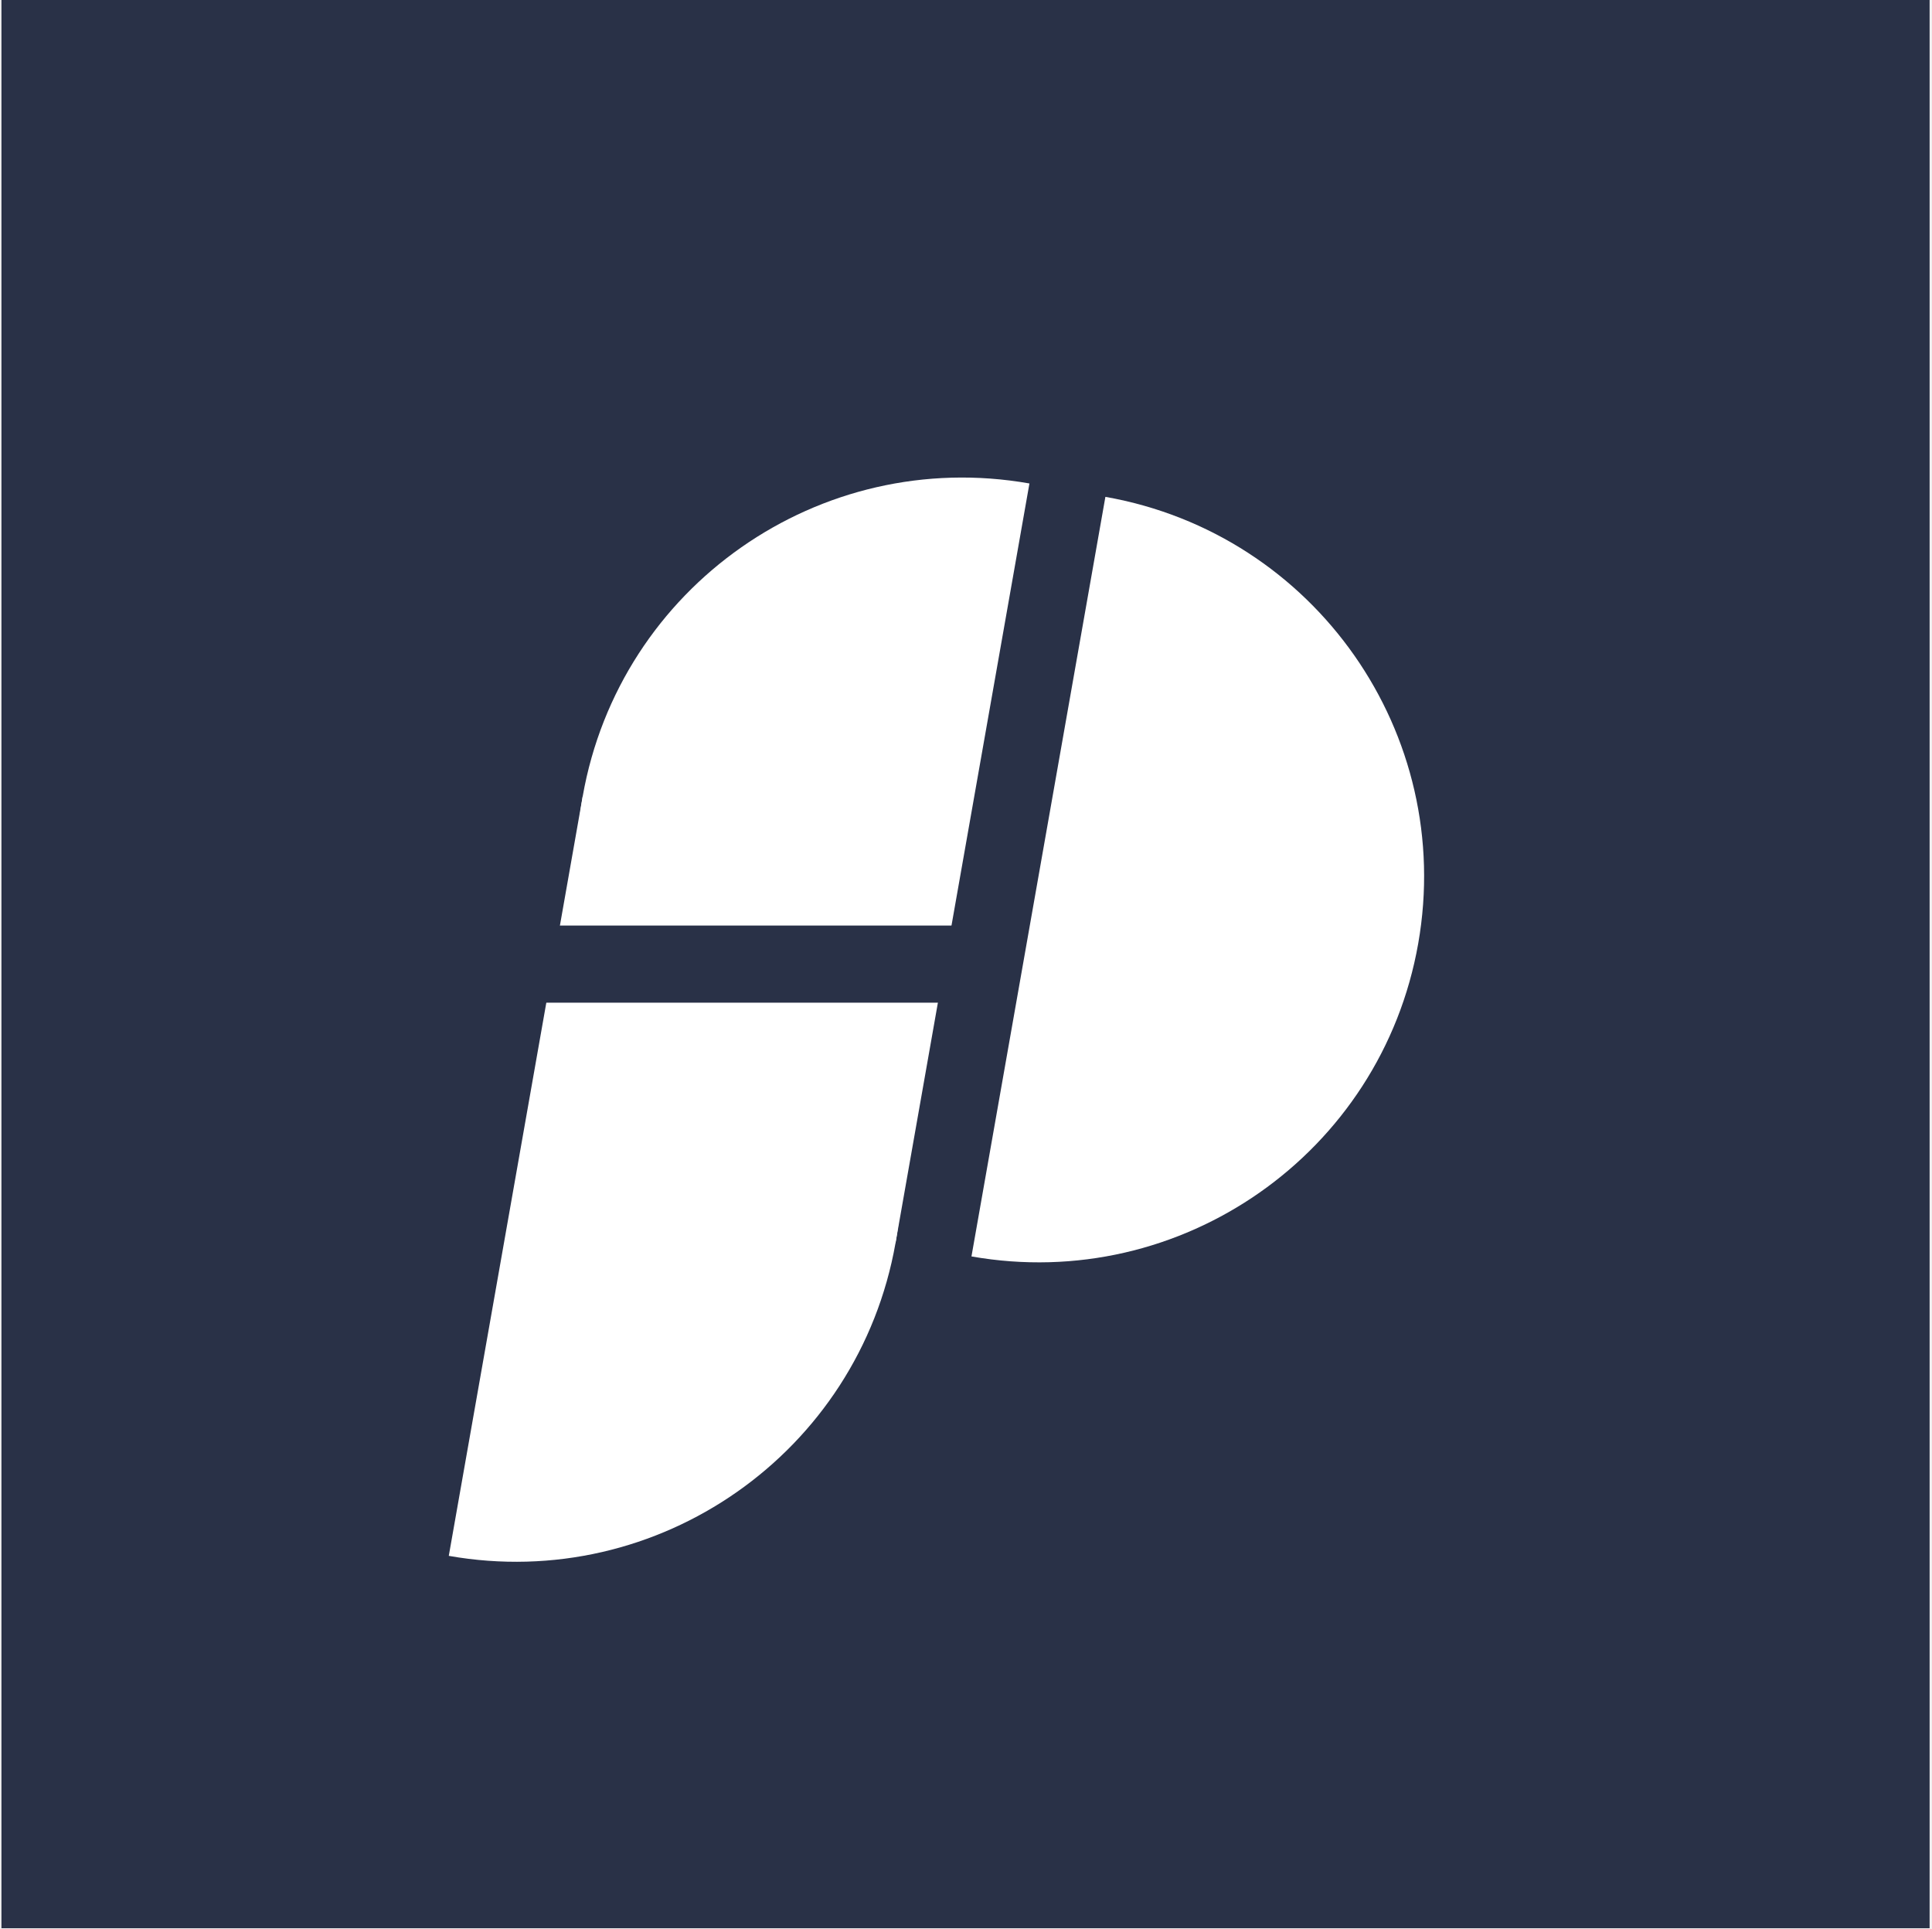
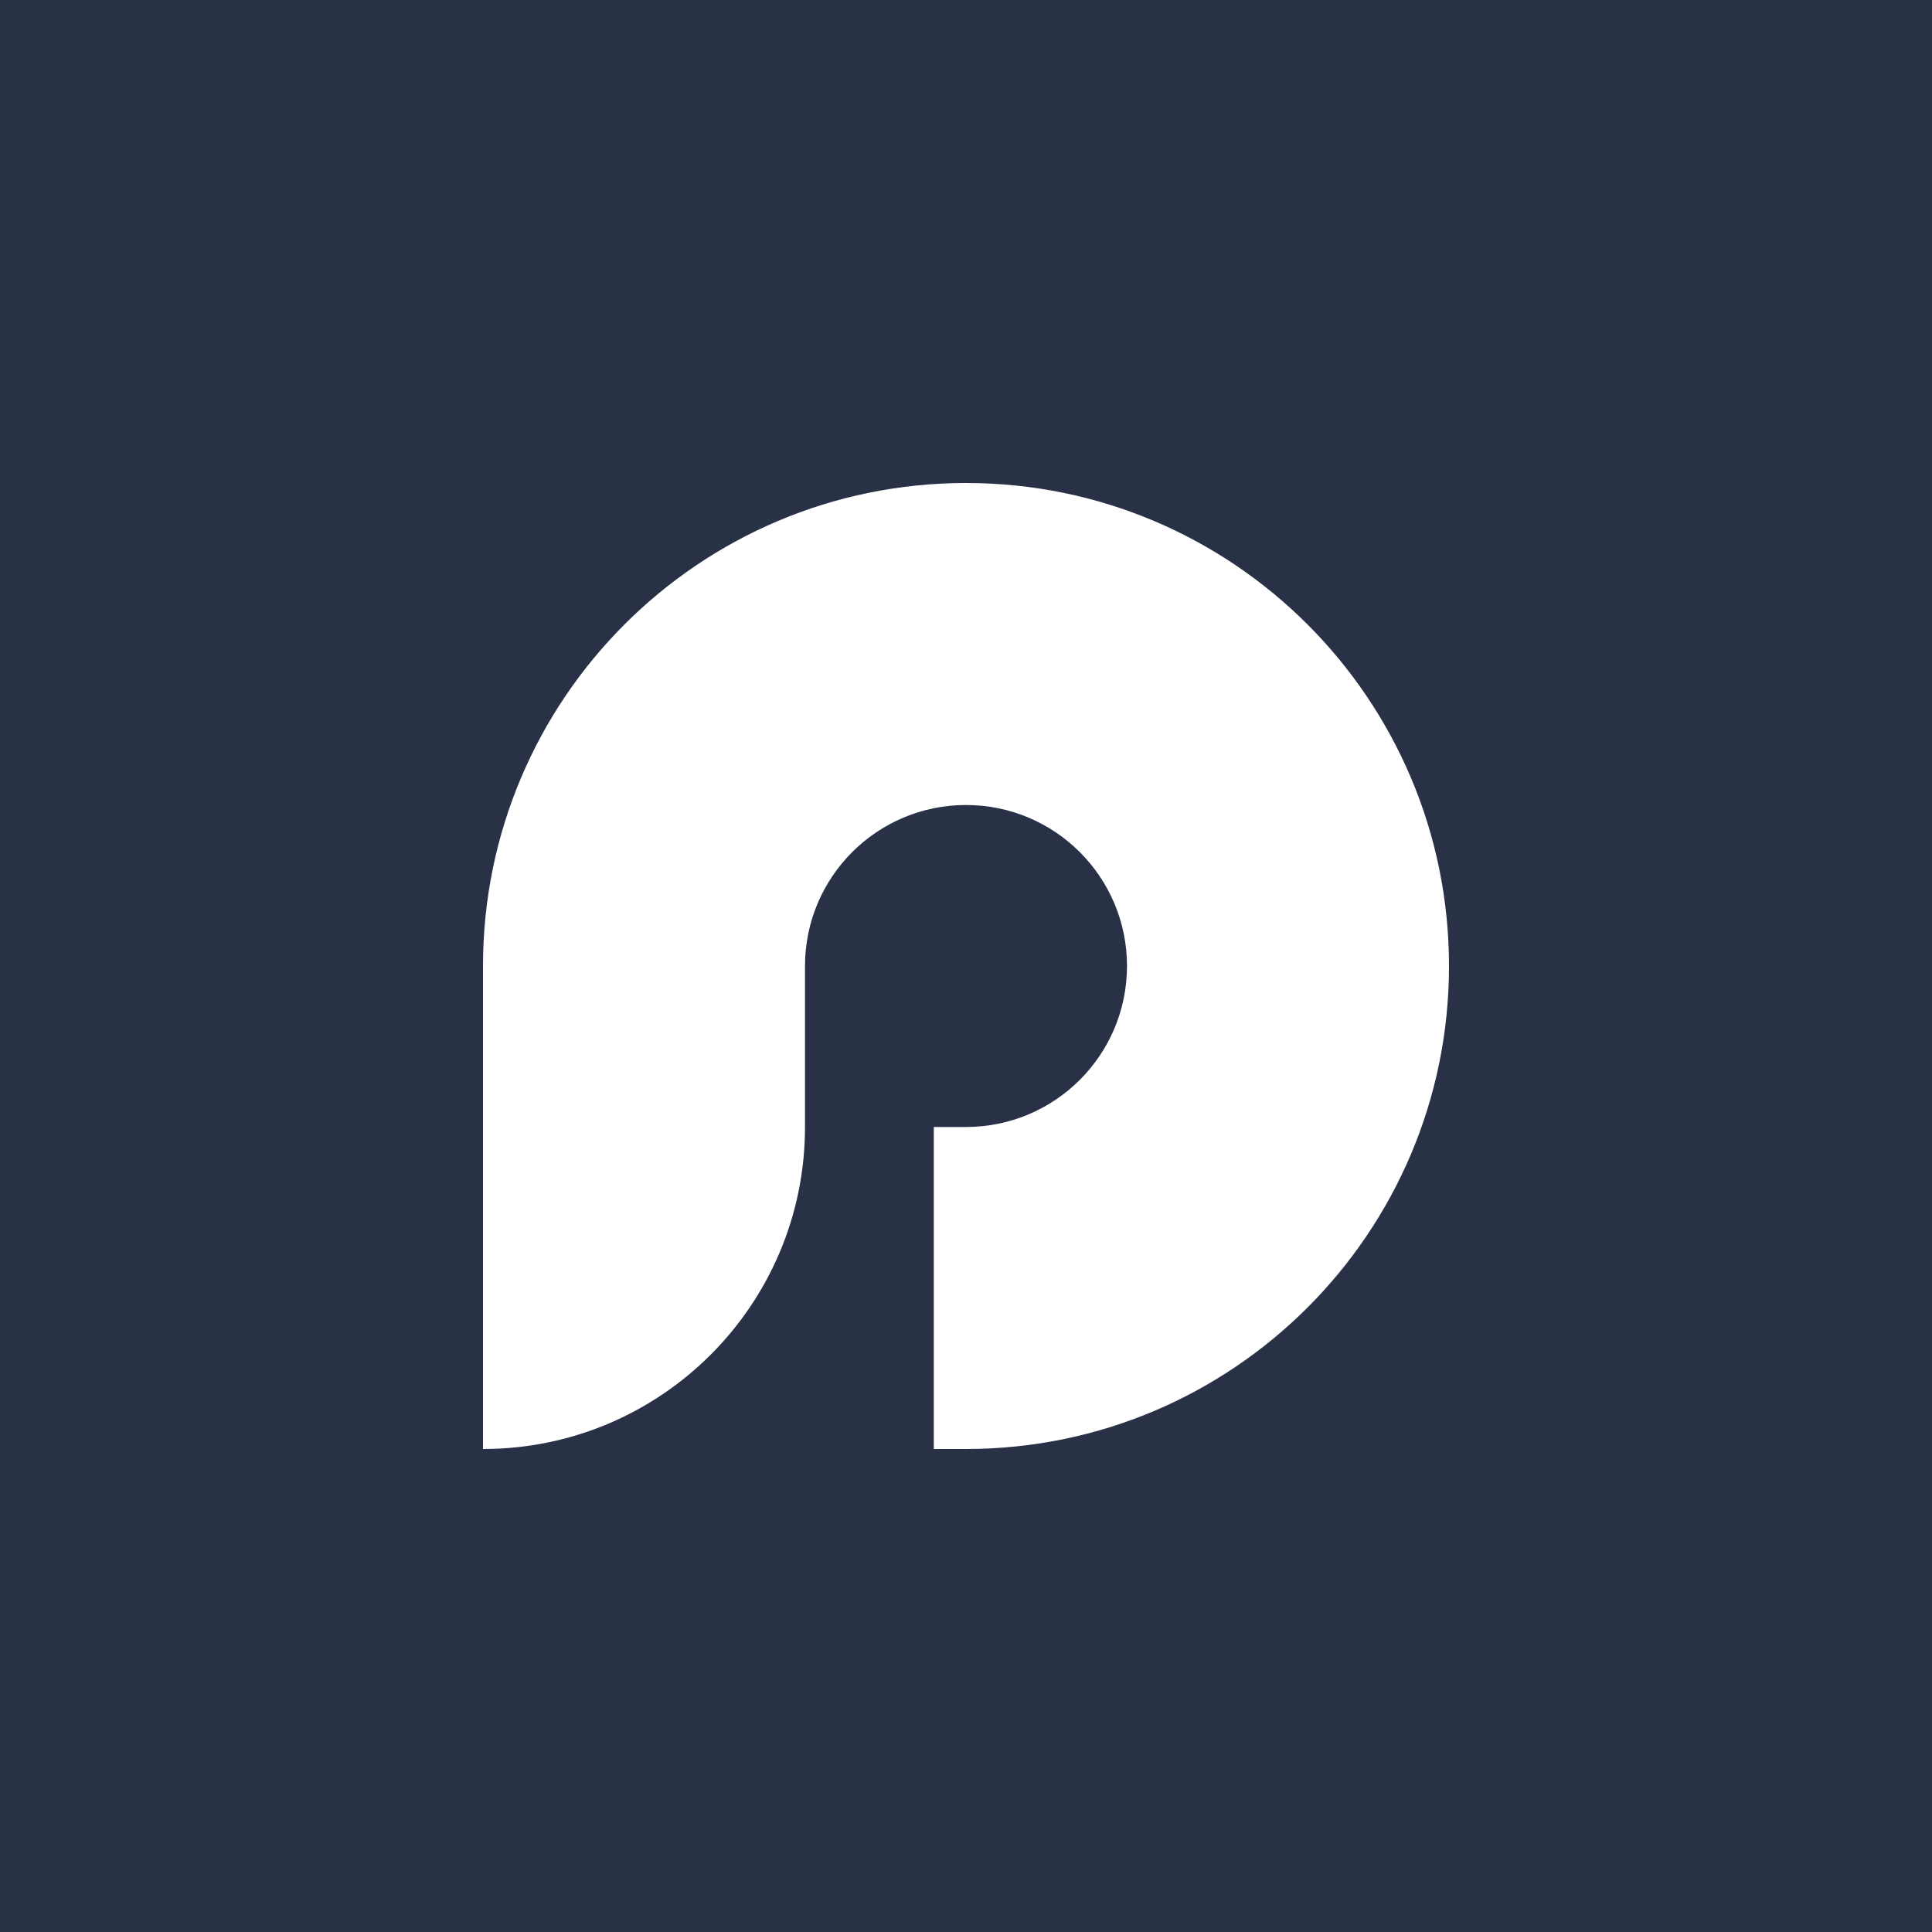
- <svg xmlns="http://www.w3.org/2000/svg" width="501" height="500" viewBox="0 0 501 500" fill="none">
-   <rect x="0.377" width="500" height="500" fill="#293147" />
-   <path fill-rule="evenodd" clip-rule="evenodd" d="M266.951 125.365C212.562 115.774 160.696 152.091 151.106 206.481C141.516 260.87 177.832 312.736 232.222 322.326L266.951 125.365Z" fill="white" />
-   <path fill-rule="evenodd" clip-rule="evenodd" d="M286.647 128.838C341.037 138.428 377.353 190.294 367.763 244.683C358.173 299.073 306.307 335.39 251.918 325.799L286.647 128.838Z" fill="white" />
-   <path fill-rule="evenodd" clip-rule="evenodd" d="M151.106 206.481C205.496 216.071 241.812 267.937 232.222 322.326C222.632 376.716 170.766 413.033 116.377 403.442L151.106 206.481Z" fill="white" />
-   <rect x="102" y="240" width="150" height="20" fill="#293147" />
+ <svg xmlns="http://www.w3.org/2000/svg" width="600" height="600" viewBox="0 0 600 600" fill="none">
+   <rect width="600" height="600" fill="#293147" />
+   <path fill-rule="evenodd" clip-rule="evenodd" d="M300 450C382.843 450 450 382.843 450 300C450 217.157 382.843 150 300 150C217.157 150 150 217.157 150 300V350V450C205.228 450 250 405.229 250 350V300C250 272.386 272.386 250 300 250C327.614 250 350 272.386 350 300C350 327.614 327.614 350 300 350H290V450H300Z" fill="white" />
</svg>
